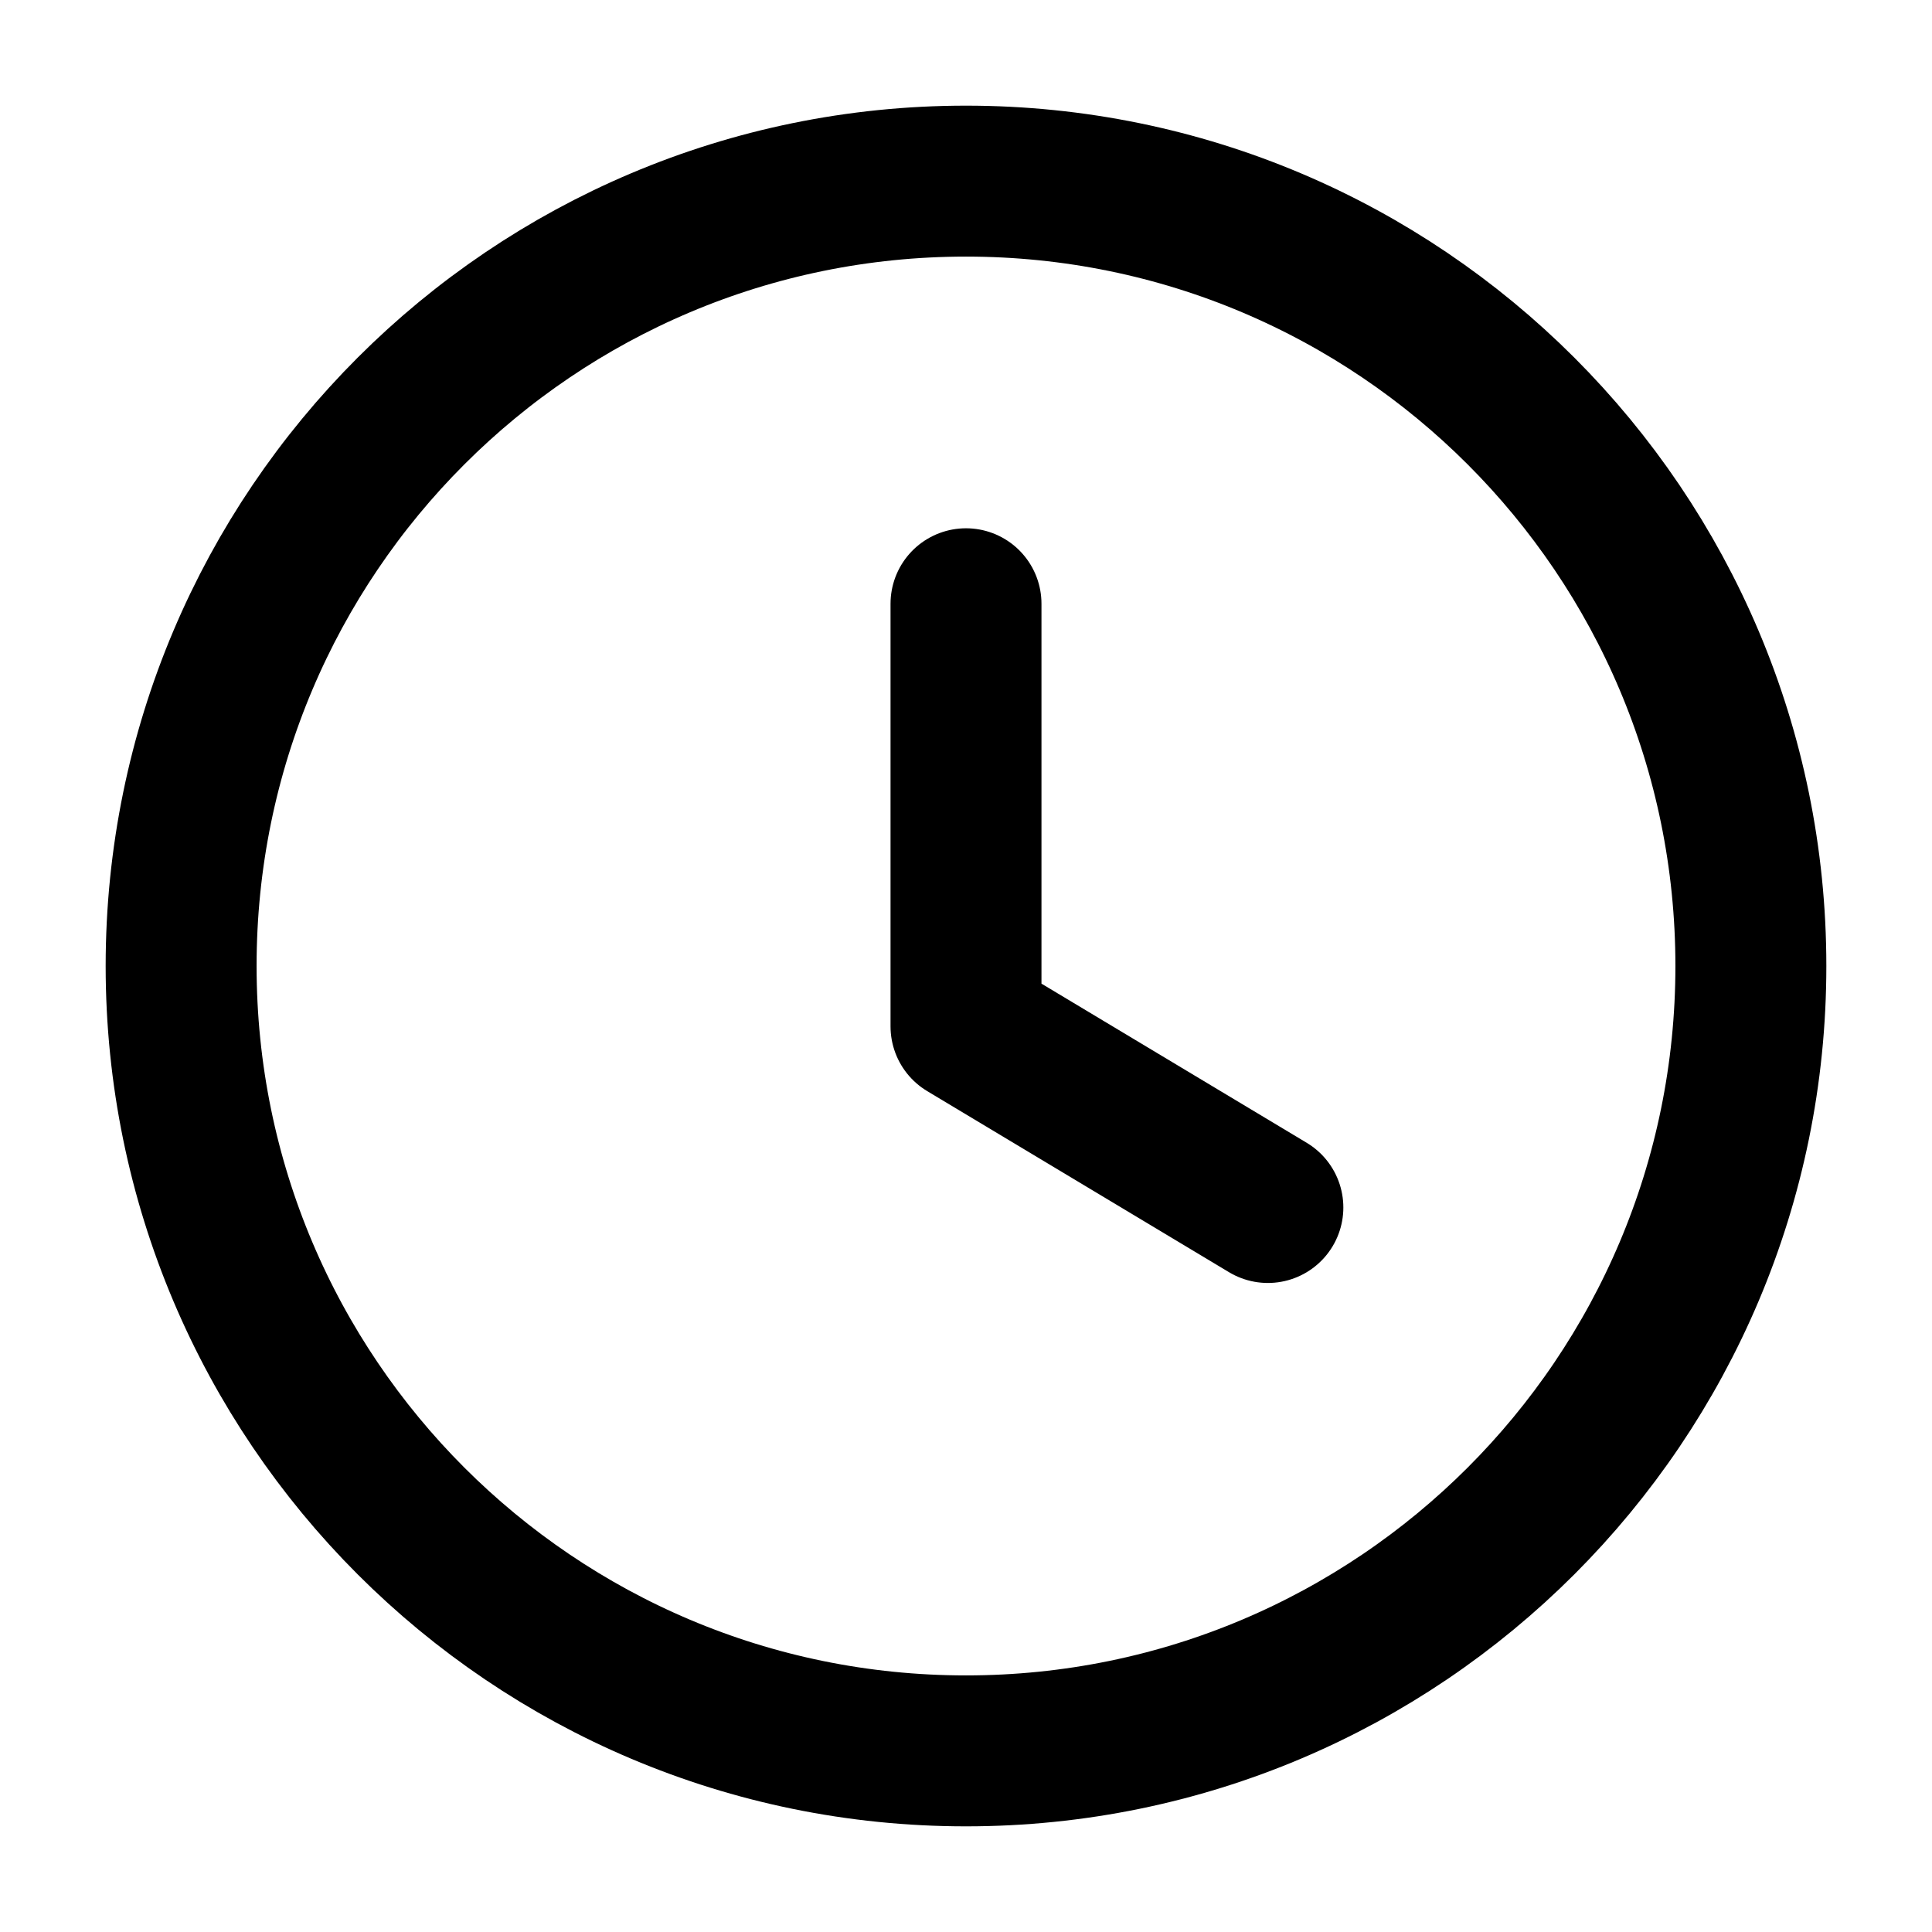
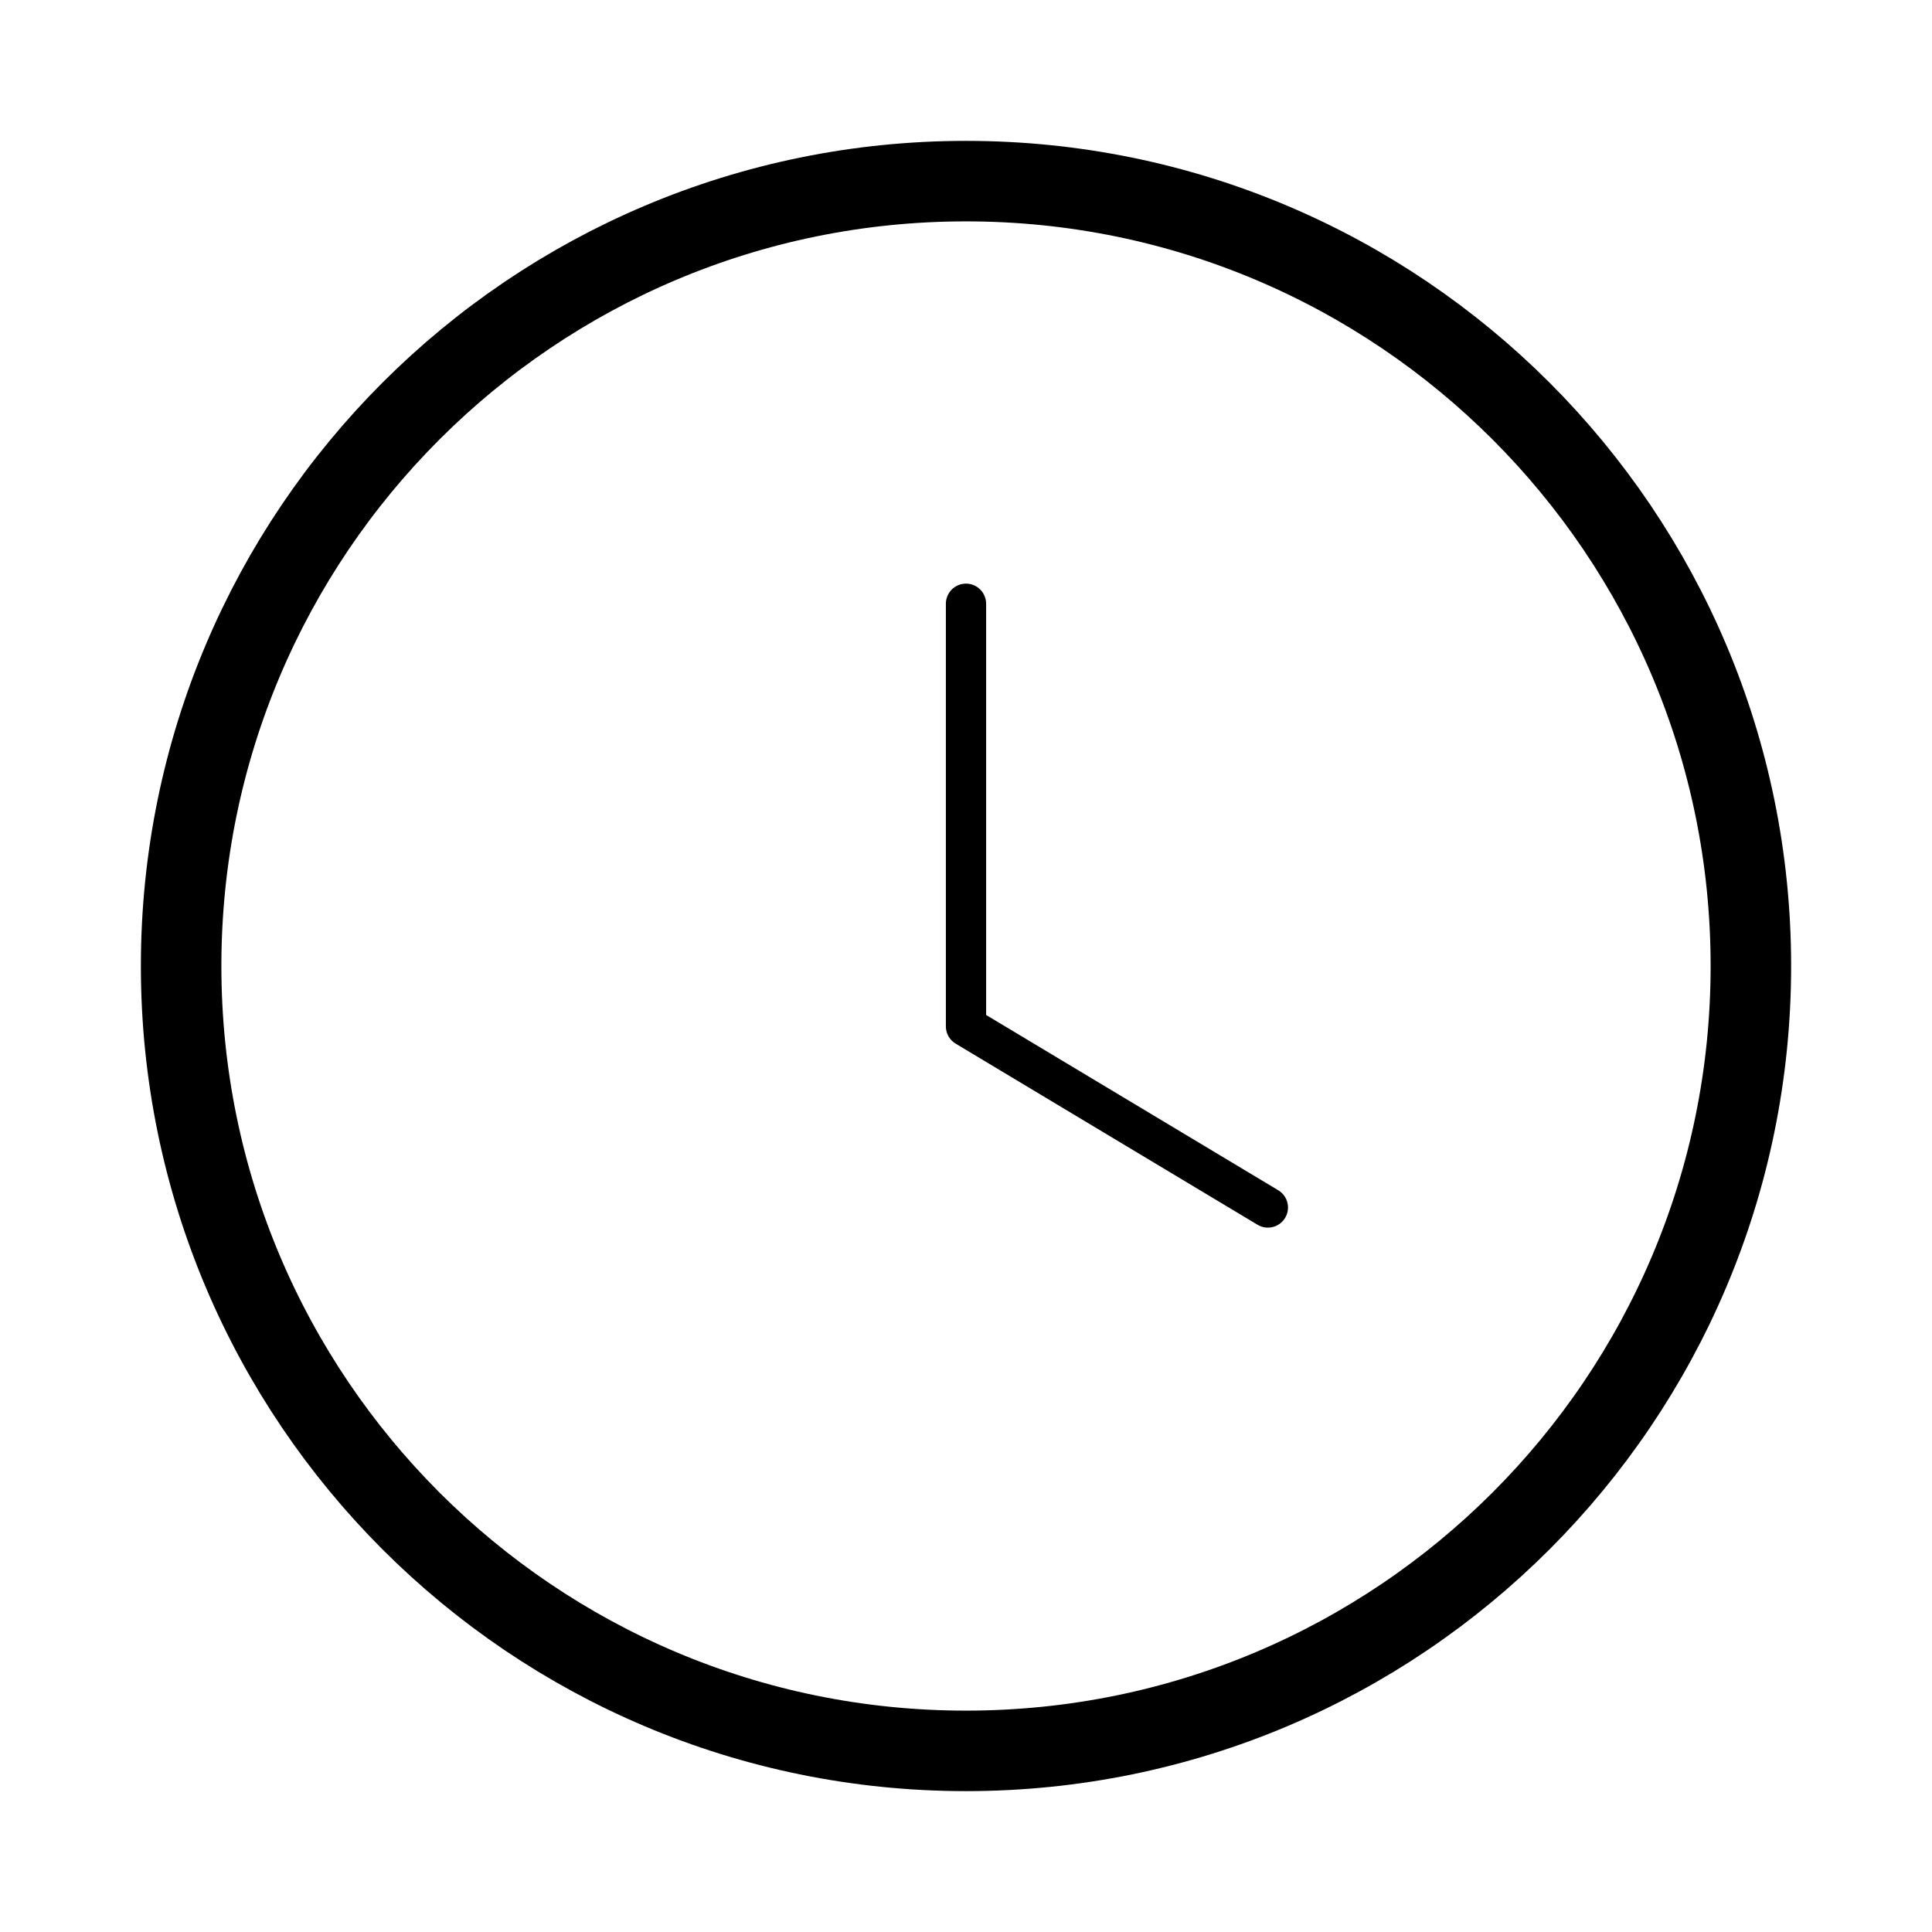
- <svg xmlns="http://www.w3.org/2000/svg" viewBox="0 0 32 32">
-   <path fill="none" stroke="#000" stroke-width="2.5" stroke-linecap="round" stroke-linejoin="round" d="M16 3a13 13 0 1 0 13 13A13 13 0 0 0 16 3zm0 7v7l5 3" />
+ <svg xmlns="http://www.w3.org/2000/svg" viewBox="0 0 960 960">
+   <circle cx="480" cy="480" r="390" fill="none" stroke="#000" stroke-width="40" />
+   <path d="M480 300v210l150 90" fill="none" stroke="#000" stroke-width="20" stroke-linecap="round" stroke-linejoin="round" />
</svg>
